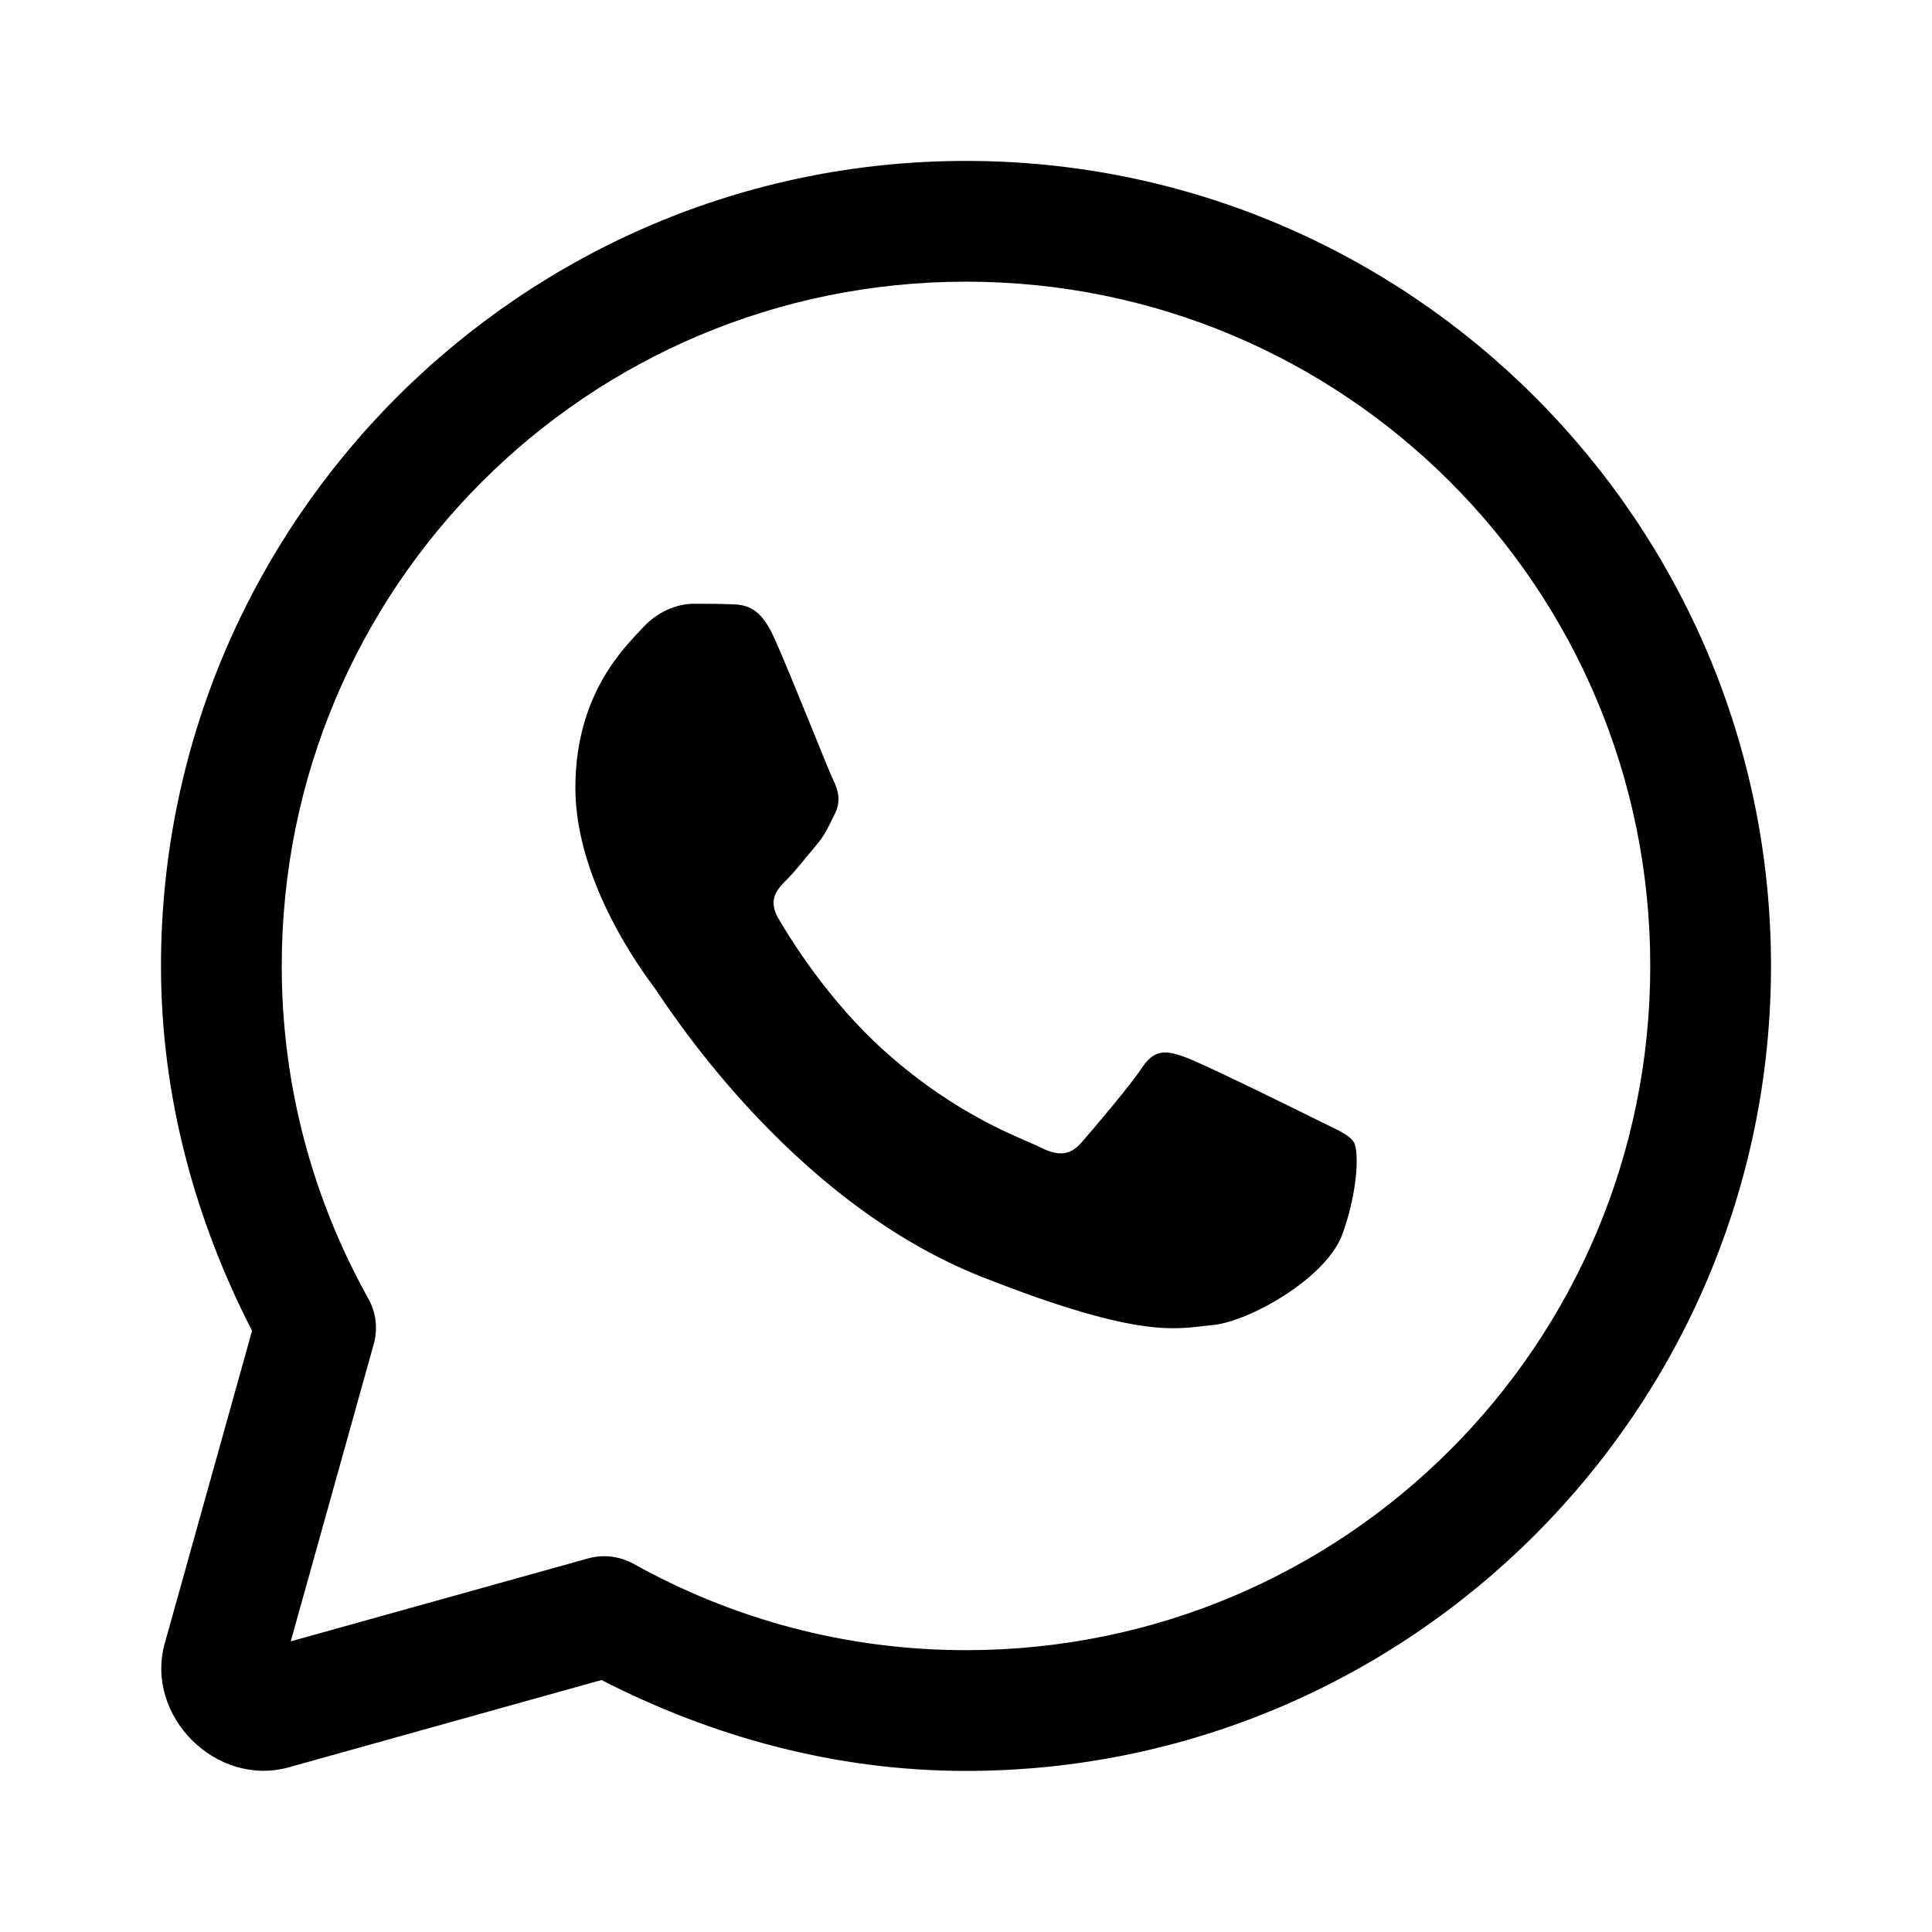
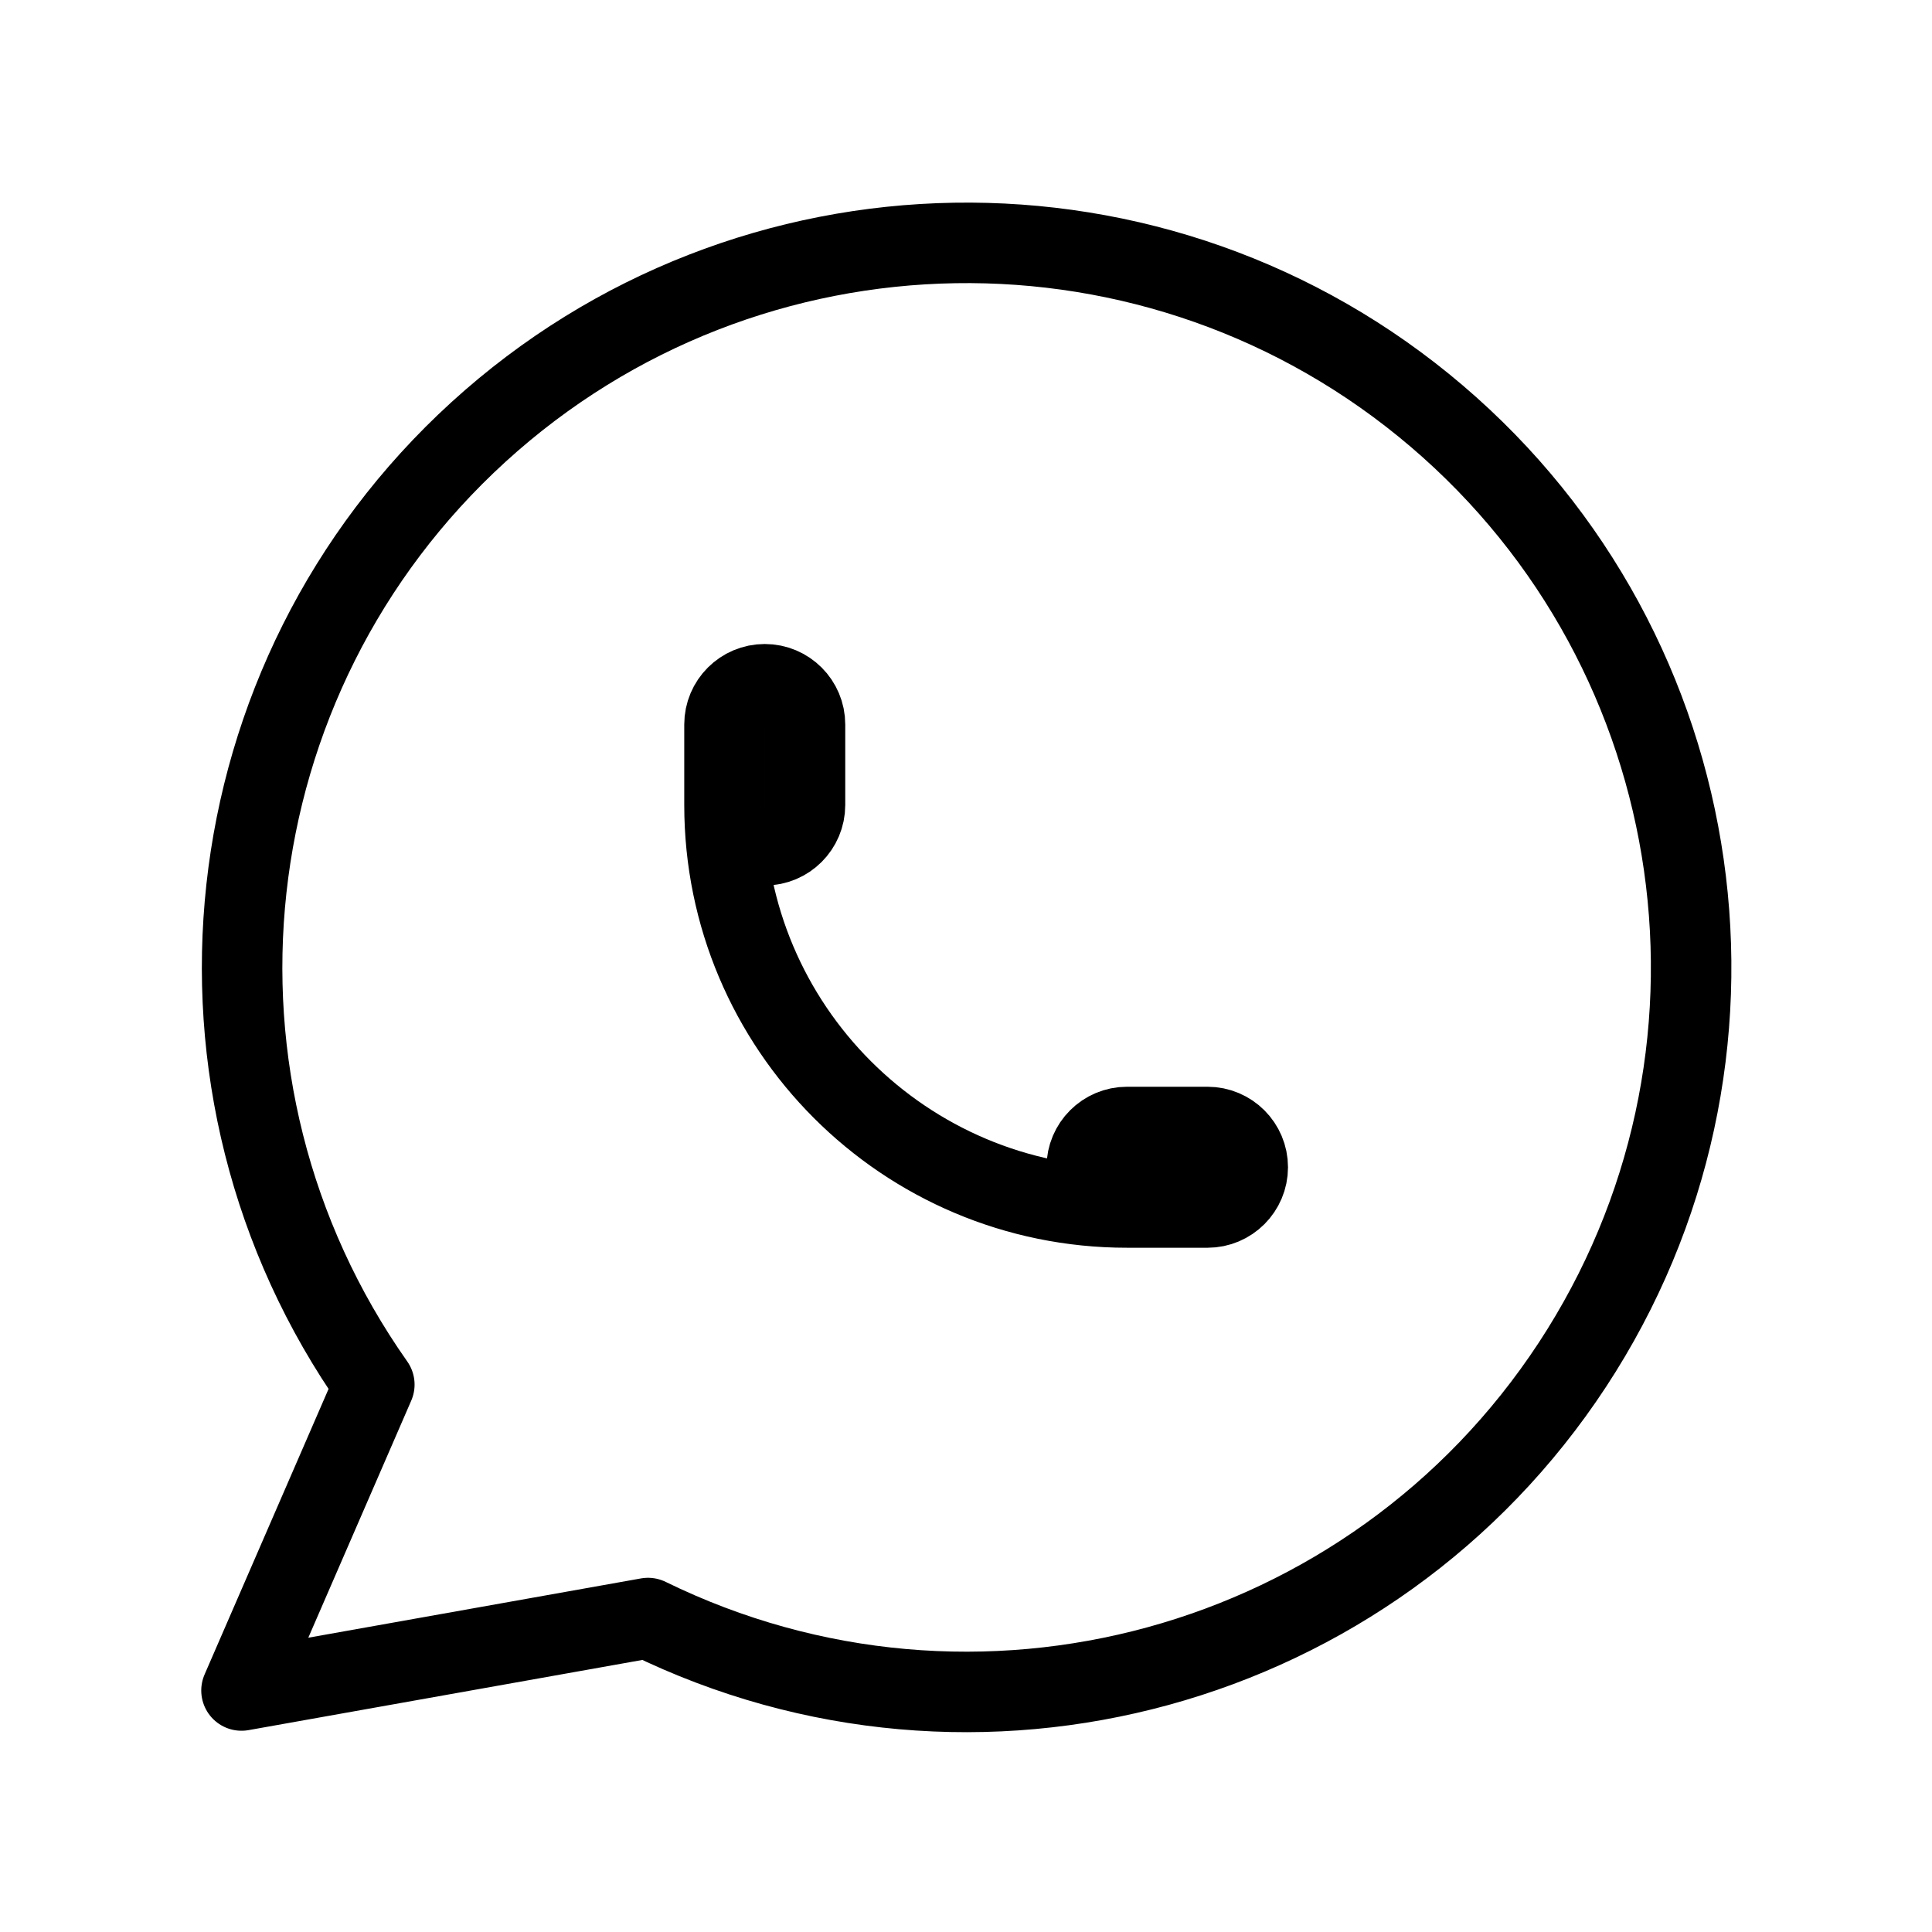
- <svg xmlns="http://www.w3.org/2000/svg" width="24" height="24" viewBox="0 0 24 24">
-   <rect width="24" height="24" stroke="none" fill="#000000" opacity="0" />
-   <g transform="matrix(0.5 0 0 0.5 12 12)">
-     <path style="stroke: none; stroke-width: 1; stroke-dasharray: none; stroke-linecap: butt; stroke-dashoffset: 0; stroke-linejoin: miter; stroke-miterlimit: 4; fill: rgb(0,0,0); fill-rule: nonzero; opacity: 1;" transform=" translate(-24, -24)" d="M 24 3.998 C 12.972 3.998 4 12.97 4 23.998 C 4 27.273 4.863 30.335 6.262 33.064 L 4.094 40.826 C 3.589 42.63 5.372 44.413 7.176 43.908 L 14.943 41.74 C 17.671 43.136 20.728 43.998 24 43.998 C 35.028 43.998 44 35.026 44 23.998 C 44 12.97 35.028 3.998 24 3.998 z M 24 6.998 C 33.406 6.998 41 14.592 41 23.998 C 41 33.404 33.406 40.998 24 40.998 C 20.998 40.998 18.191 40.218 15.742 38.854 C 15.397 38.661 14.99 38.613 14.609 38.719 L 7.223 40.779 L 9.285 33.396 C 9.392 33.015 9.343 32.607 9.15 32.262 C 7.784 29.812 7 27.003 7 23.998 C 7 14.592 14.594 6.998 24 6.998 z M 17.24 15 C 16.921 15 16.406 15.12 15.967 15.598 C 15.529 16.074 14.295 17.228 14.295 19.578 C 14.295 21.928 16.005 24.198 16.244 24.518 C 16.482 24.835 19.547 29.813 24.402 31.727 C 28.436 33.317 29.257 33 30.133 32.92 C 31.009 32.842 32.959 31.766 33.357 30.65 C 33.755 29.534 33.756 28.58 33.639 28.383 C 33.52 28.184 33.201 28.063 32.723 27.824 C 32.246 27.585 29.899 26.43 29.461 26.271 C 29.023 26.112 28.703 26.032 28.385 26.51 C 28.067 26.988 27.152 28.063 26.873 28.381 C 26.594 28.701 26.316 28.741 25.838 28.502 C 25.359 28.261 23.822 27.758 21.996 26.131 C 20.576 24.866 19.621 23.302 19.342 22.824 C 19.064 22.348 19.312 22.087 19.551 21.85 C 19.766 21.636 20.029 21.293 20.268 21.014 C 20.505 20.735 20.583 20.537 20.742 20.219 C 20.901 19.902 20.822 19.622 20.703 19.383 C 20.584 19.144 19.655 16.781 19.23 15.836 C 18.873 15.042 18.497 15.025 18.156 15.012 C 17.878 15.001 17.558 15 17.24 15 z" stroke-linecap="round" />
-   </g>
+ <svg xmlns="http://www.w3.org/2000/svg" width="24" height="24" viewBox="0 0 24 24" fill="none" stroke="currentColor" stroke-width="1" stroke-linecap="round" stroke-linejoin="round" class="icon icon-tabler icons-tabler-outline icon-tabler-brand-whatsapp">
+   <path stroke="none" d="M0 0h24v24H0z" fill="none" />
+   <path d="M3 21l1.65 -3.8a9 9 0 1 1 3.4 2.9l-5.05 .9" />
+   <path d="M9 10a.5 .5 0 0 0 1 0v-1a.5 .5 0 0 0 -1 0v1a5 5 0 0 0 5 5h1a.5 .5 0 0 0 0 -1h-1a.5 .5 0 0 0 0 1" />
</svg>
